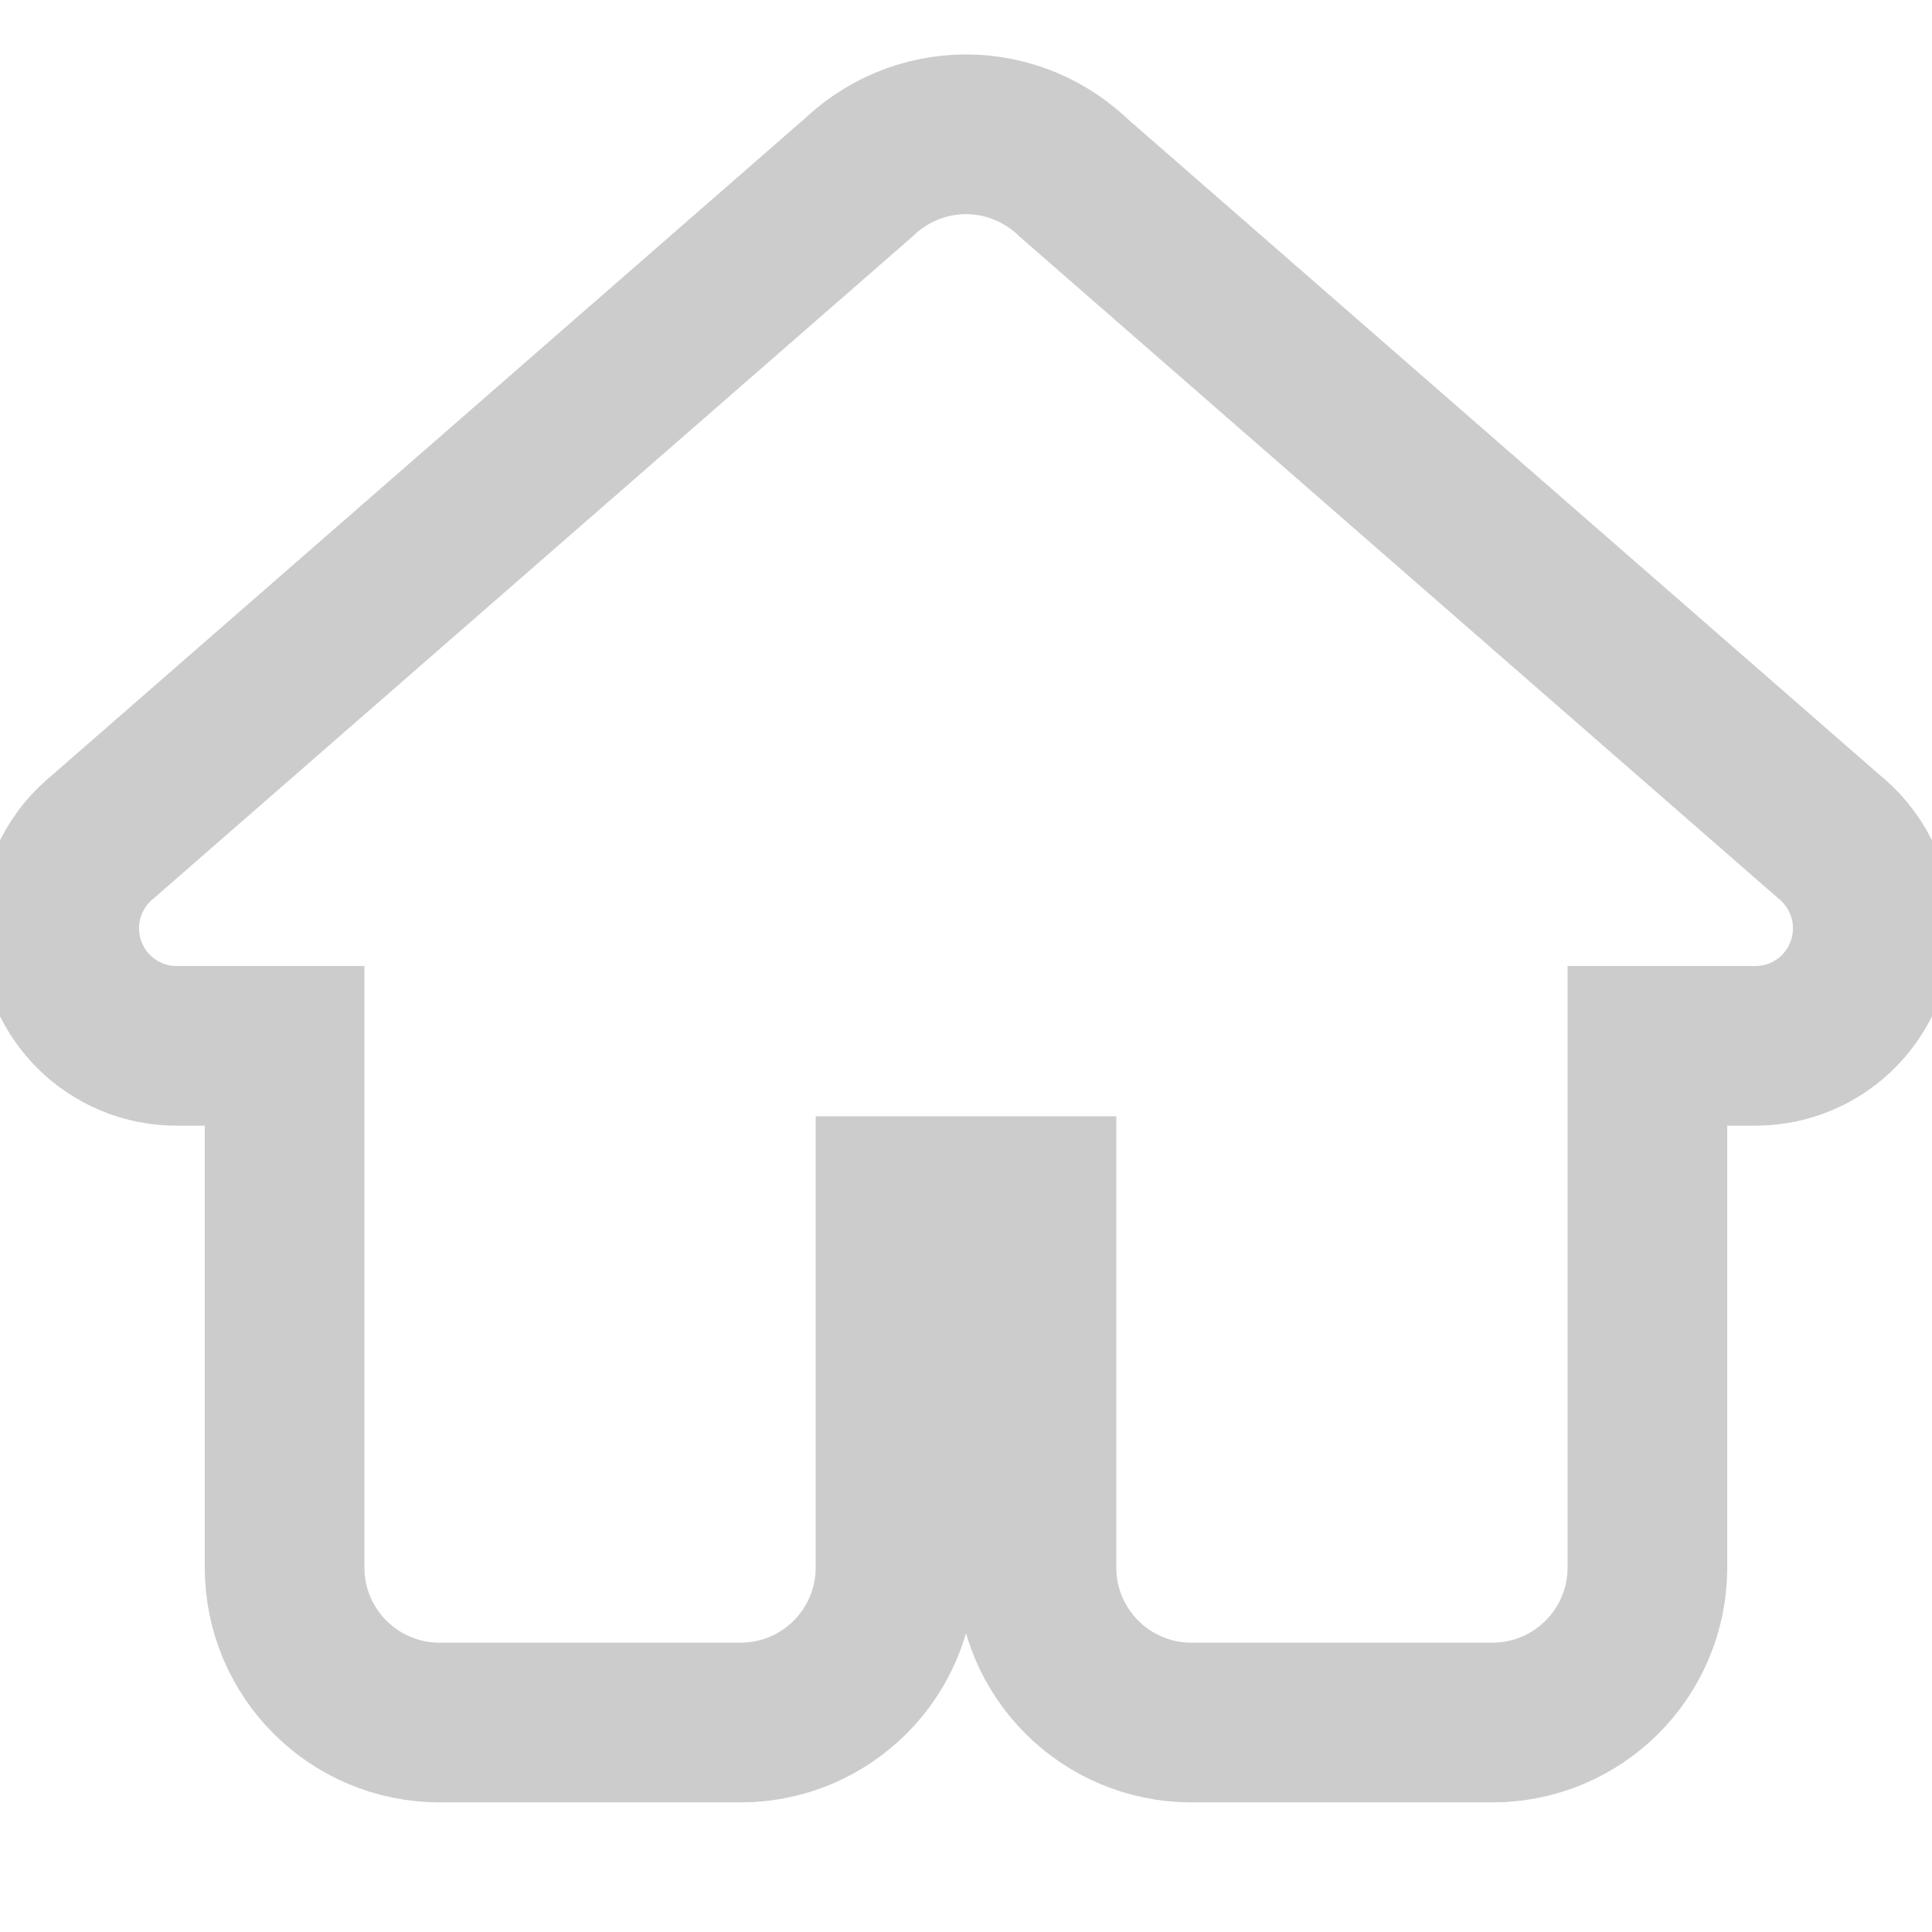
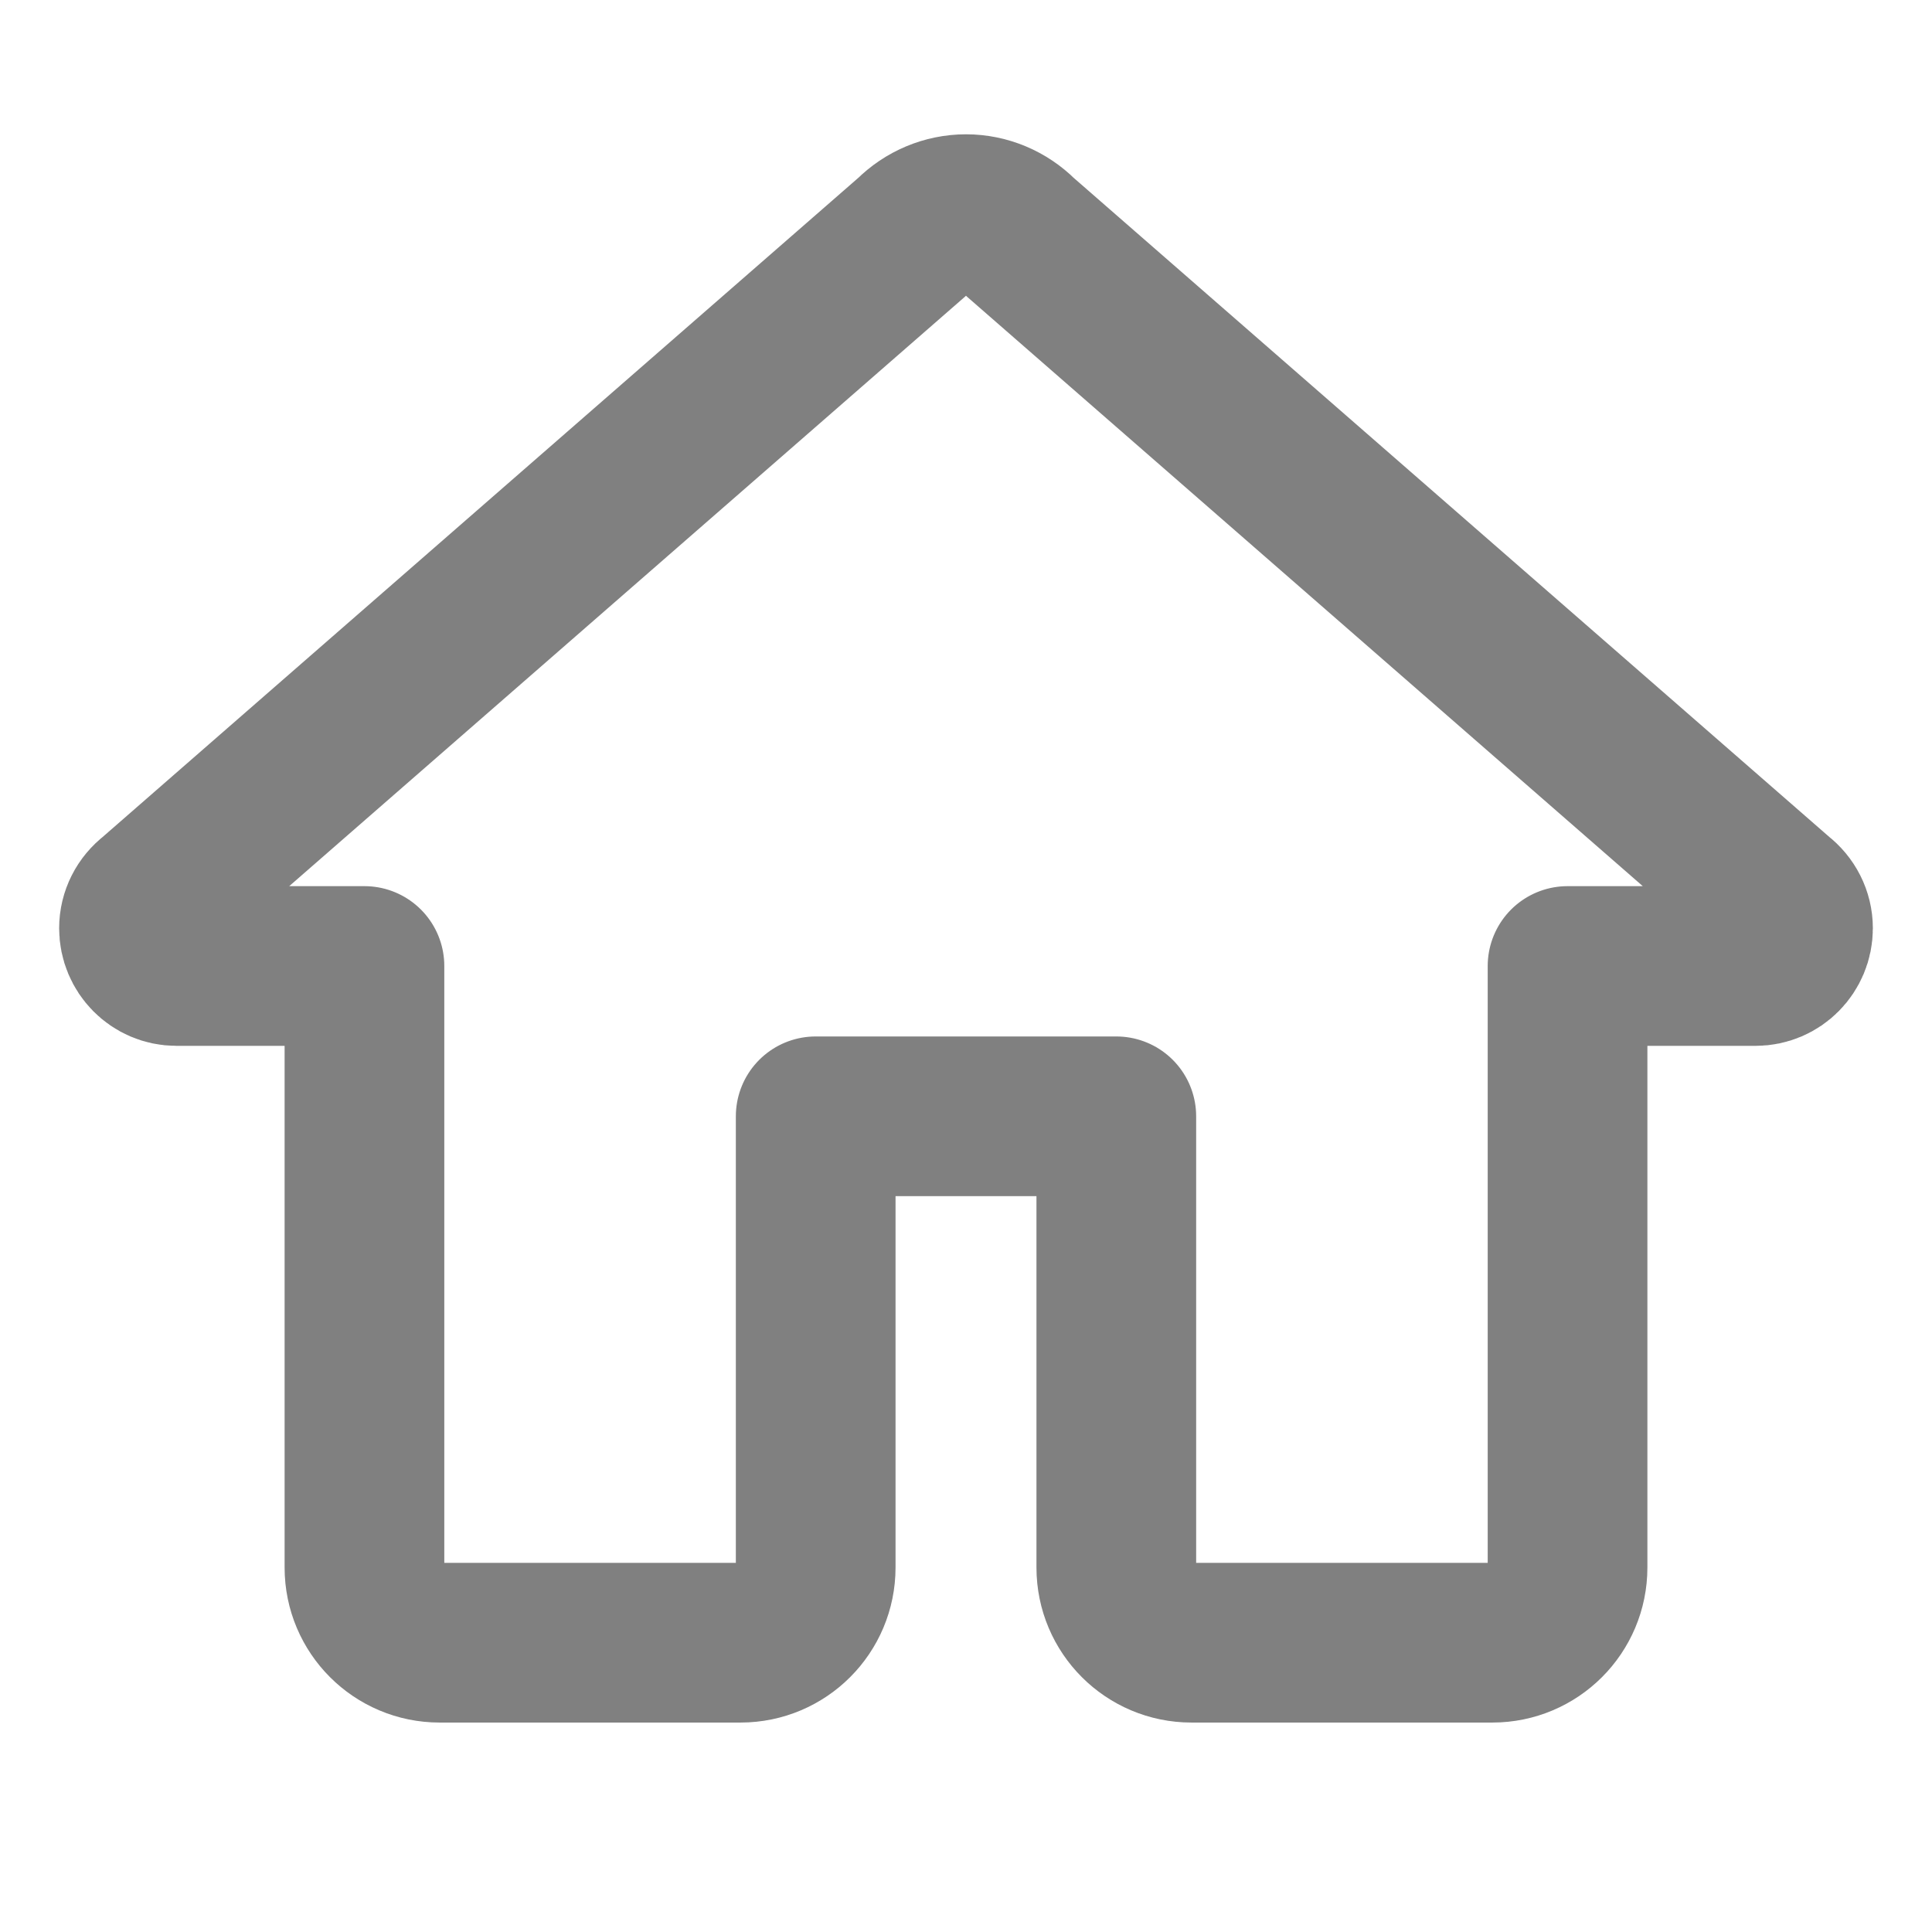
<svg xmlns="http://www.w3.org/2000/svg" viewBox="0 0 24 24" width="24px" height="24px">
  <g id="surface23701104">
-     <path style="fill-rule:nonzero;fill:rgb(100%,100%,100%);fill-opacity:1;stroke-width:40;stroke-linecap:butt;stroke-linejoin:round;stroke:rgb(80%,80%,80%);stroke-opacity:1;stroke-miterlimit:10;" d="M 119.695 21.631 C 119.695 21.631 119.735 21.67 119.735 21.67 L 214.687 104.493 C 215.869 105.399 216.578 106.777 216.578 108.274 C 216.578 110.873 214.49 113 211.891 113 L 188.34 113 L 188.34 188.34 C 188.34 193.539 184.126 197.753 178.927 197.753 L 141.238 197.753 C 136.039 197.753 131.825 193.539 131.825 188.34 L 131.825 131.825 L 94.175 131.825 L 94.175 188.34 C 94.175 193.539 89.961 197.753 84.762 197.753 L 47.073 197.753 C 41.874 197.753 37.66 193.539 37.66 188.34 L 37.66 113 L 14.109 113 C 11.51 113 9.422 110.873 9.422 108.274 C 9.422 106.777 10.131 105.399 11.313 104.493 L 106.305 21.631 C 108.077 19.859 110.479 18.835 113 18.835 C 115.521 18.835 117.923 19.859 119.695 21.631 Z M 119.695 21.631 " transform="matrix(0.0991858,0,0,0.0991858,0.792,0.792)" />
-     <path style=" stroke:none;fill-rule:nonzero;fill:rgb(100%,100%,100%);fill-opacity:1;" d="M 12 2.66 C 11.75 2.66 11.512 2.762 11.336 2.938 L 1.914 11.156 C 1.797 11.246 1.727 11.383 1.727 11.531 C 1.727 11.789 1.934 12 2.191 12 L 4.527 12 L 4.527 19.473 C 4.527 19.988 4.945 20.406 5.461 20.406 L 9.199 20.406 C 9.715 20.406 10.133 19.988 10.133 19.473 L 10.133 13.867 L 13.867 13.867 L 13.867 19.473 C 13.867 19.988 14.285 20.406 14.801 20.406 L 18.539 20.406 C 19.055 20.406 19.473 19.988 19.473 19.473 L 19.473 12 L 21.809 12 C 22.066 12 22.273 11.789 22.273 11.531 C 22.273 11.383 22.203 11.246 22.086 11.156 L 12.668 2.941 C 12.668 2.941 12.664 2.938 12.664 2.938 C 12.488 2.762 12.25 2.66 12 2.66 Z M 12 2.66 " />
+     <path style="fill-rule:nonzero;fill:none;fill-opacity:0;stroke-width:20;stroke-linecap:butt;stroke-linejoin:round;stroke:grey;stroke-opacity:1;stroke-miterlimit:10;" d="M 119.695 21.631 C 119.695 21.631 119.735 21.67 119.735 21.67 L 214.687 104.493 C 215.869 105.399 216.578 106.777 216.578 108.274 C 216.578 110.873 214.49 113 211.891 113 L 188.34 113 L 188.34 188.34 C 188.34 193.539 184.126 197.753 178.927 197.753 L 141.238 197.753 C 136.039 197.753 131.825 193.539 131.825 188.34 L 131.825 131.825 L 94.175 131.825 L 94.175 188.34 C 94.175 193.539 89.961 197.753 84.762 197.753 L 47.073 197.753 C 41.874 197.753 37.66 193.539 37.66 188.34 L 37.66 113 L 14.109 113 C 11.51 113 9.422 110.873 9.422 108.274 C 9.422 106.777 10.131 105.399 11.313 104.493 L 106.305 21.631 C 108.077 19.859 110.479 18.835 113 18.835 C 115.521 18.835 117.923 19.859 119.695 21.631 Z M 119.695 21.631 " transform="matrix(0.0991858,0,0,0.0991858,0.792,0.792)" />
+     <path style=" stroke:none;fill-rule:nonzero;fill:none;fill-opacity:1;" d="M 12 2.66 C 11.75 2.66 11.512 2.762 11.336 2.938 L 1.914 11.156 C 1.797 11.246 1.727 11.383 1.727 11.531 C 1.727 11.789 1.934 12 2.191 12 L 4.527 12 L 4.527 19.473 C 4.527 19.988 4.945 20.406 5.461 20.406 L 9.199 20.406 C 9.715 20.406 10.133 19.988 10.133 19.473 L 10.133 13.867 L 13.867 13.867 L 13.867 19.473 C 13.867 19.988 14.285 20.406 14.801 20.406 L 18.539 20.406 C 19.055 20.406 19.473 19.988 19.473 19.473 L 19.473 12 L 21.809 12 C 22.066 12 22.273 11.789 22.273 11.531 C 22.273 11.383 22.203 11.246 22.086 11.156 L 12.668 2.941 C 12.668 2.941 12.664 2.938 12.664 2.938 C 12.488 2.762 12.25 2.66 12 2.66 Z M 12 2.66 " />
  </g>
</svg>
